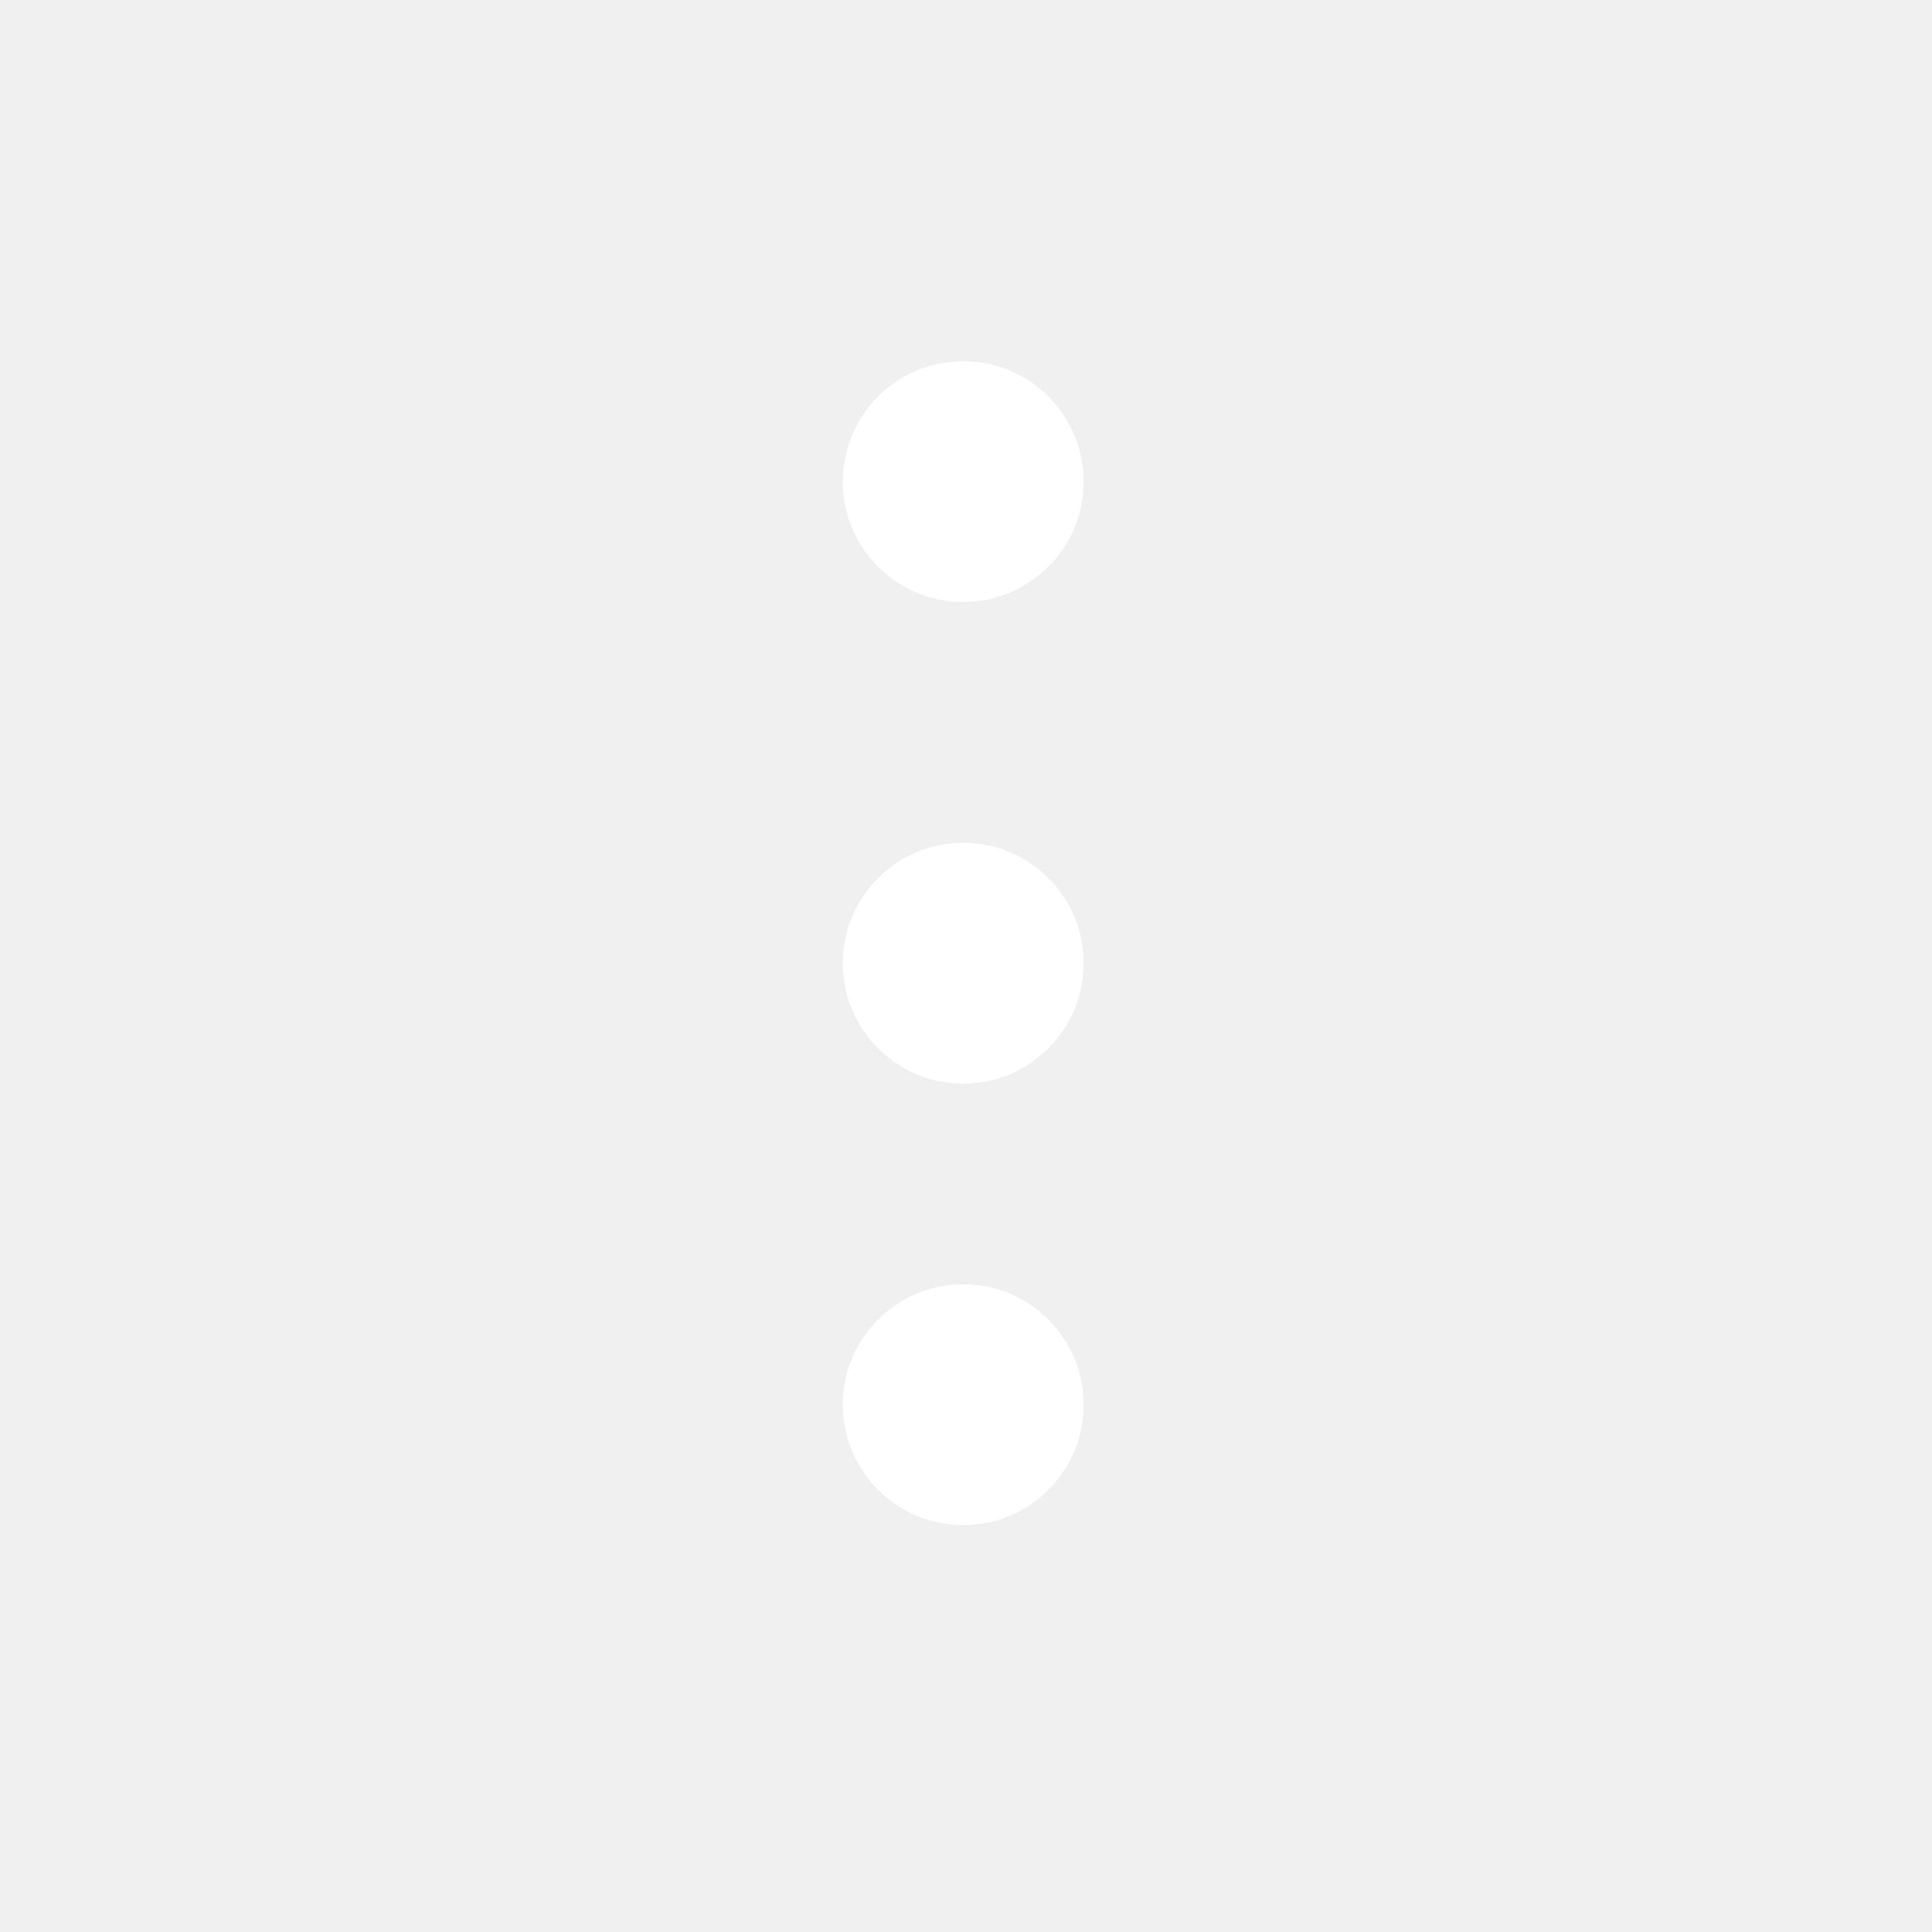
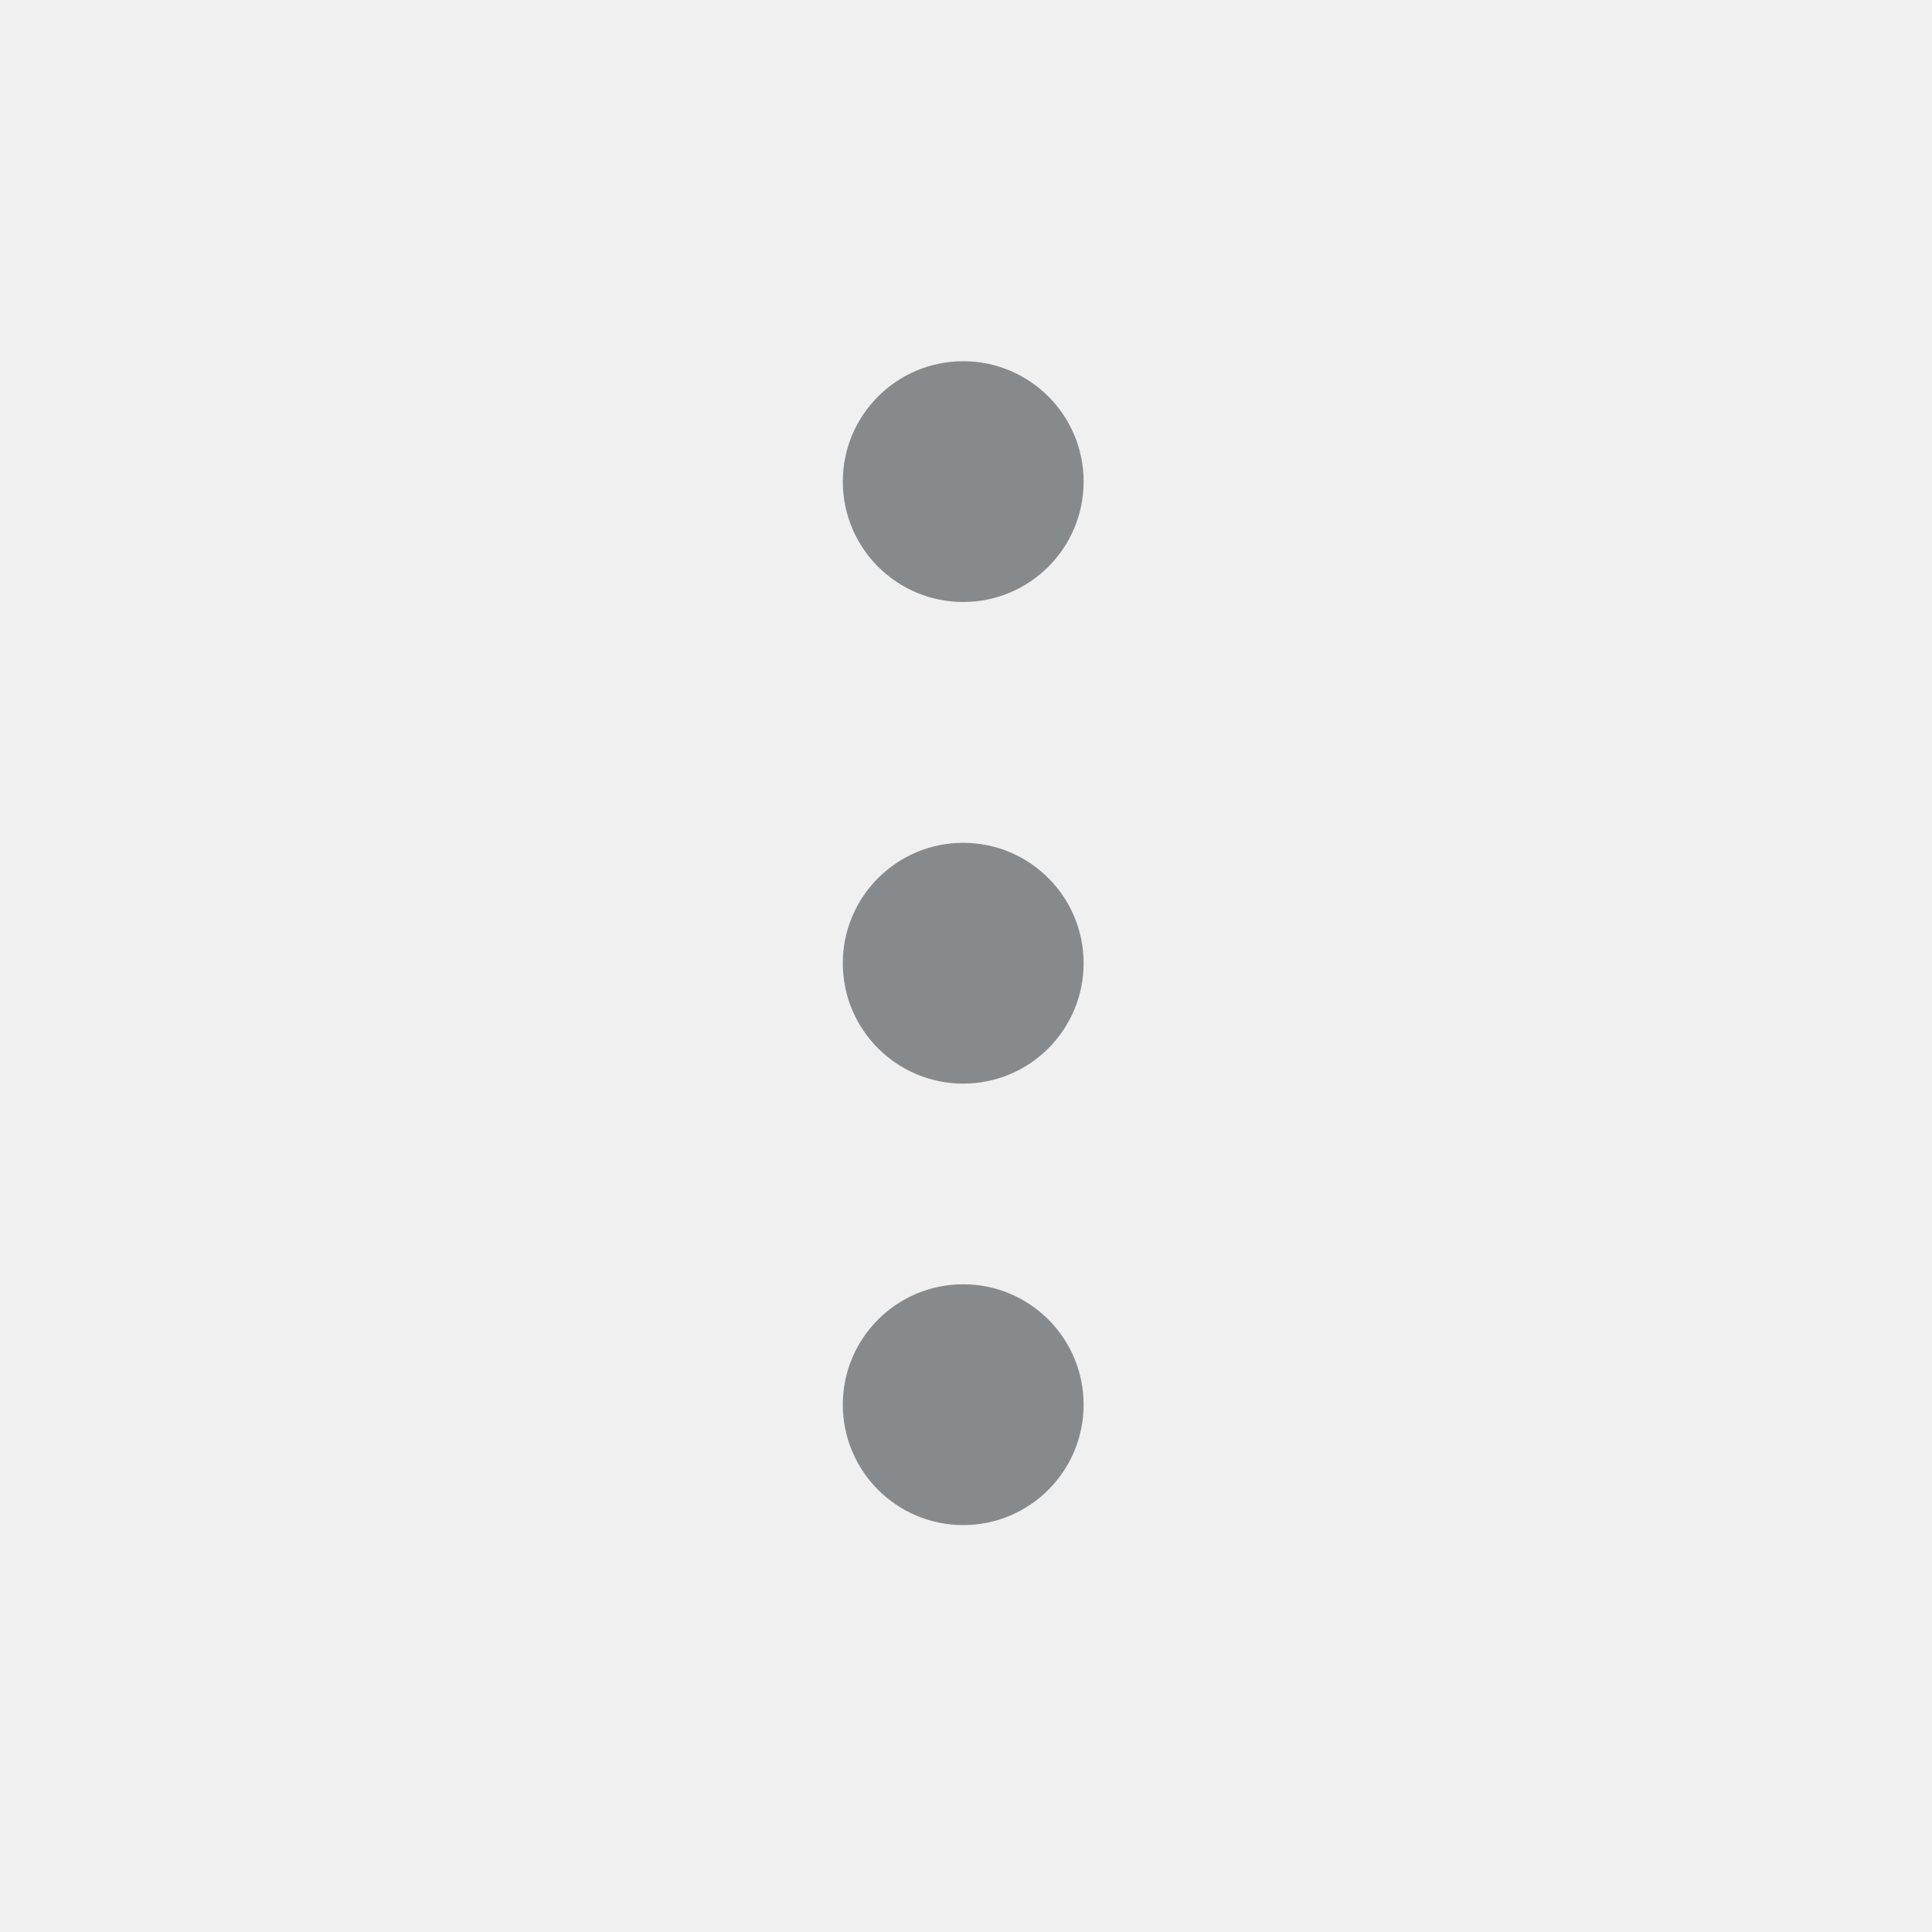
<svg xmlns="http://www.w3.org/2000/svg" width="34" height="34" viewBox="0 0 34 34" fill="none">
-   <path d="M16.951 10.594C18.121 10.594 19.07 9.646 19.07 8.475C19.07 7.305 18.121 6.357 16.951 6.357C15.781 6.357 14.832 7.305 14.832 8.475C14.832 9.646 15.781 10.594 16.951 10.594Z" fill="white" />
-   <path d="M16.951 19.07C18.121 19.07 19.07 18.121 19.07 16.951C19.07 15.781 18.121 14.832 16.951 14.832C15.781 14.832 14.832 15.781 14.832 16.951C14.832 18.121 15.781 19.07 16.951 19.07Z" fill="white" />
-   <path d="M16.951 26.839C18.121 26.839 19.07 25.89 19.07 24.72C19.07 23.55 18.121 22.601 16.951 22.601C15.781 22.601 14.832 23.55 14.832 24.72C14.832 25.89 15.781 26.839 16.951 26.839Z" fill="white" />
+   <path d="M16.951 10.594C18.121 10.594 19.07 9.646 19.07 8.475C19.07 7.305 18.121 6.357 16.951 6.357C15.781 6.357 14.832 7.305 14.832 8.475C14.832 9.646 15.781 10.594 16.951 10.594Z" fill="#878A8C" />
+   <path d="M16.951 19.07C18.121 19.07 19.07 18.121 19.07 16.951C19.07 15.781 18.121 14.832 16.951 14.832C15.781 14.832 14.832 15.781 14.832 16.951C14.832 18.121 15.781 19.07 16.951 19.07Z" fill="#878A8C" />
+   <path d="M16.951 26.839C18.121 26.839 19.07 25.89 19.07 24.72C19.07 23.55 18.121 22.601 16.951 22.601C15.781 22.601 14.832 23.55 14.832 24.72C14.832 25.89 15.781 26.839 16.951 26.839Z" fill="#878A8C" />
</svg>
